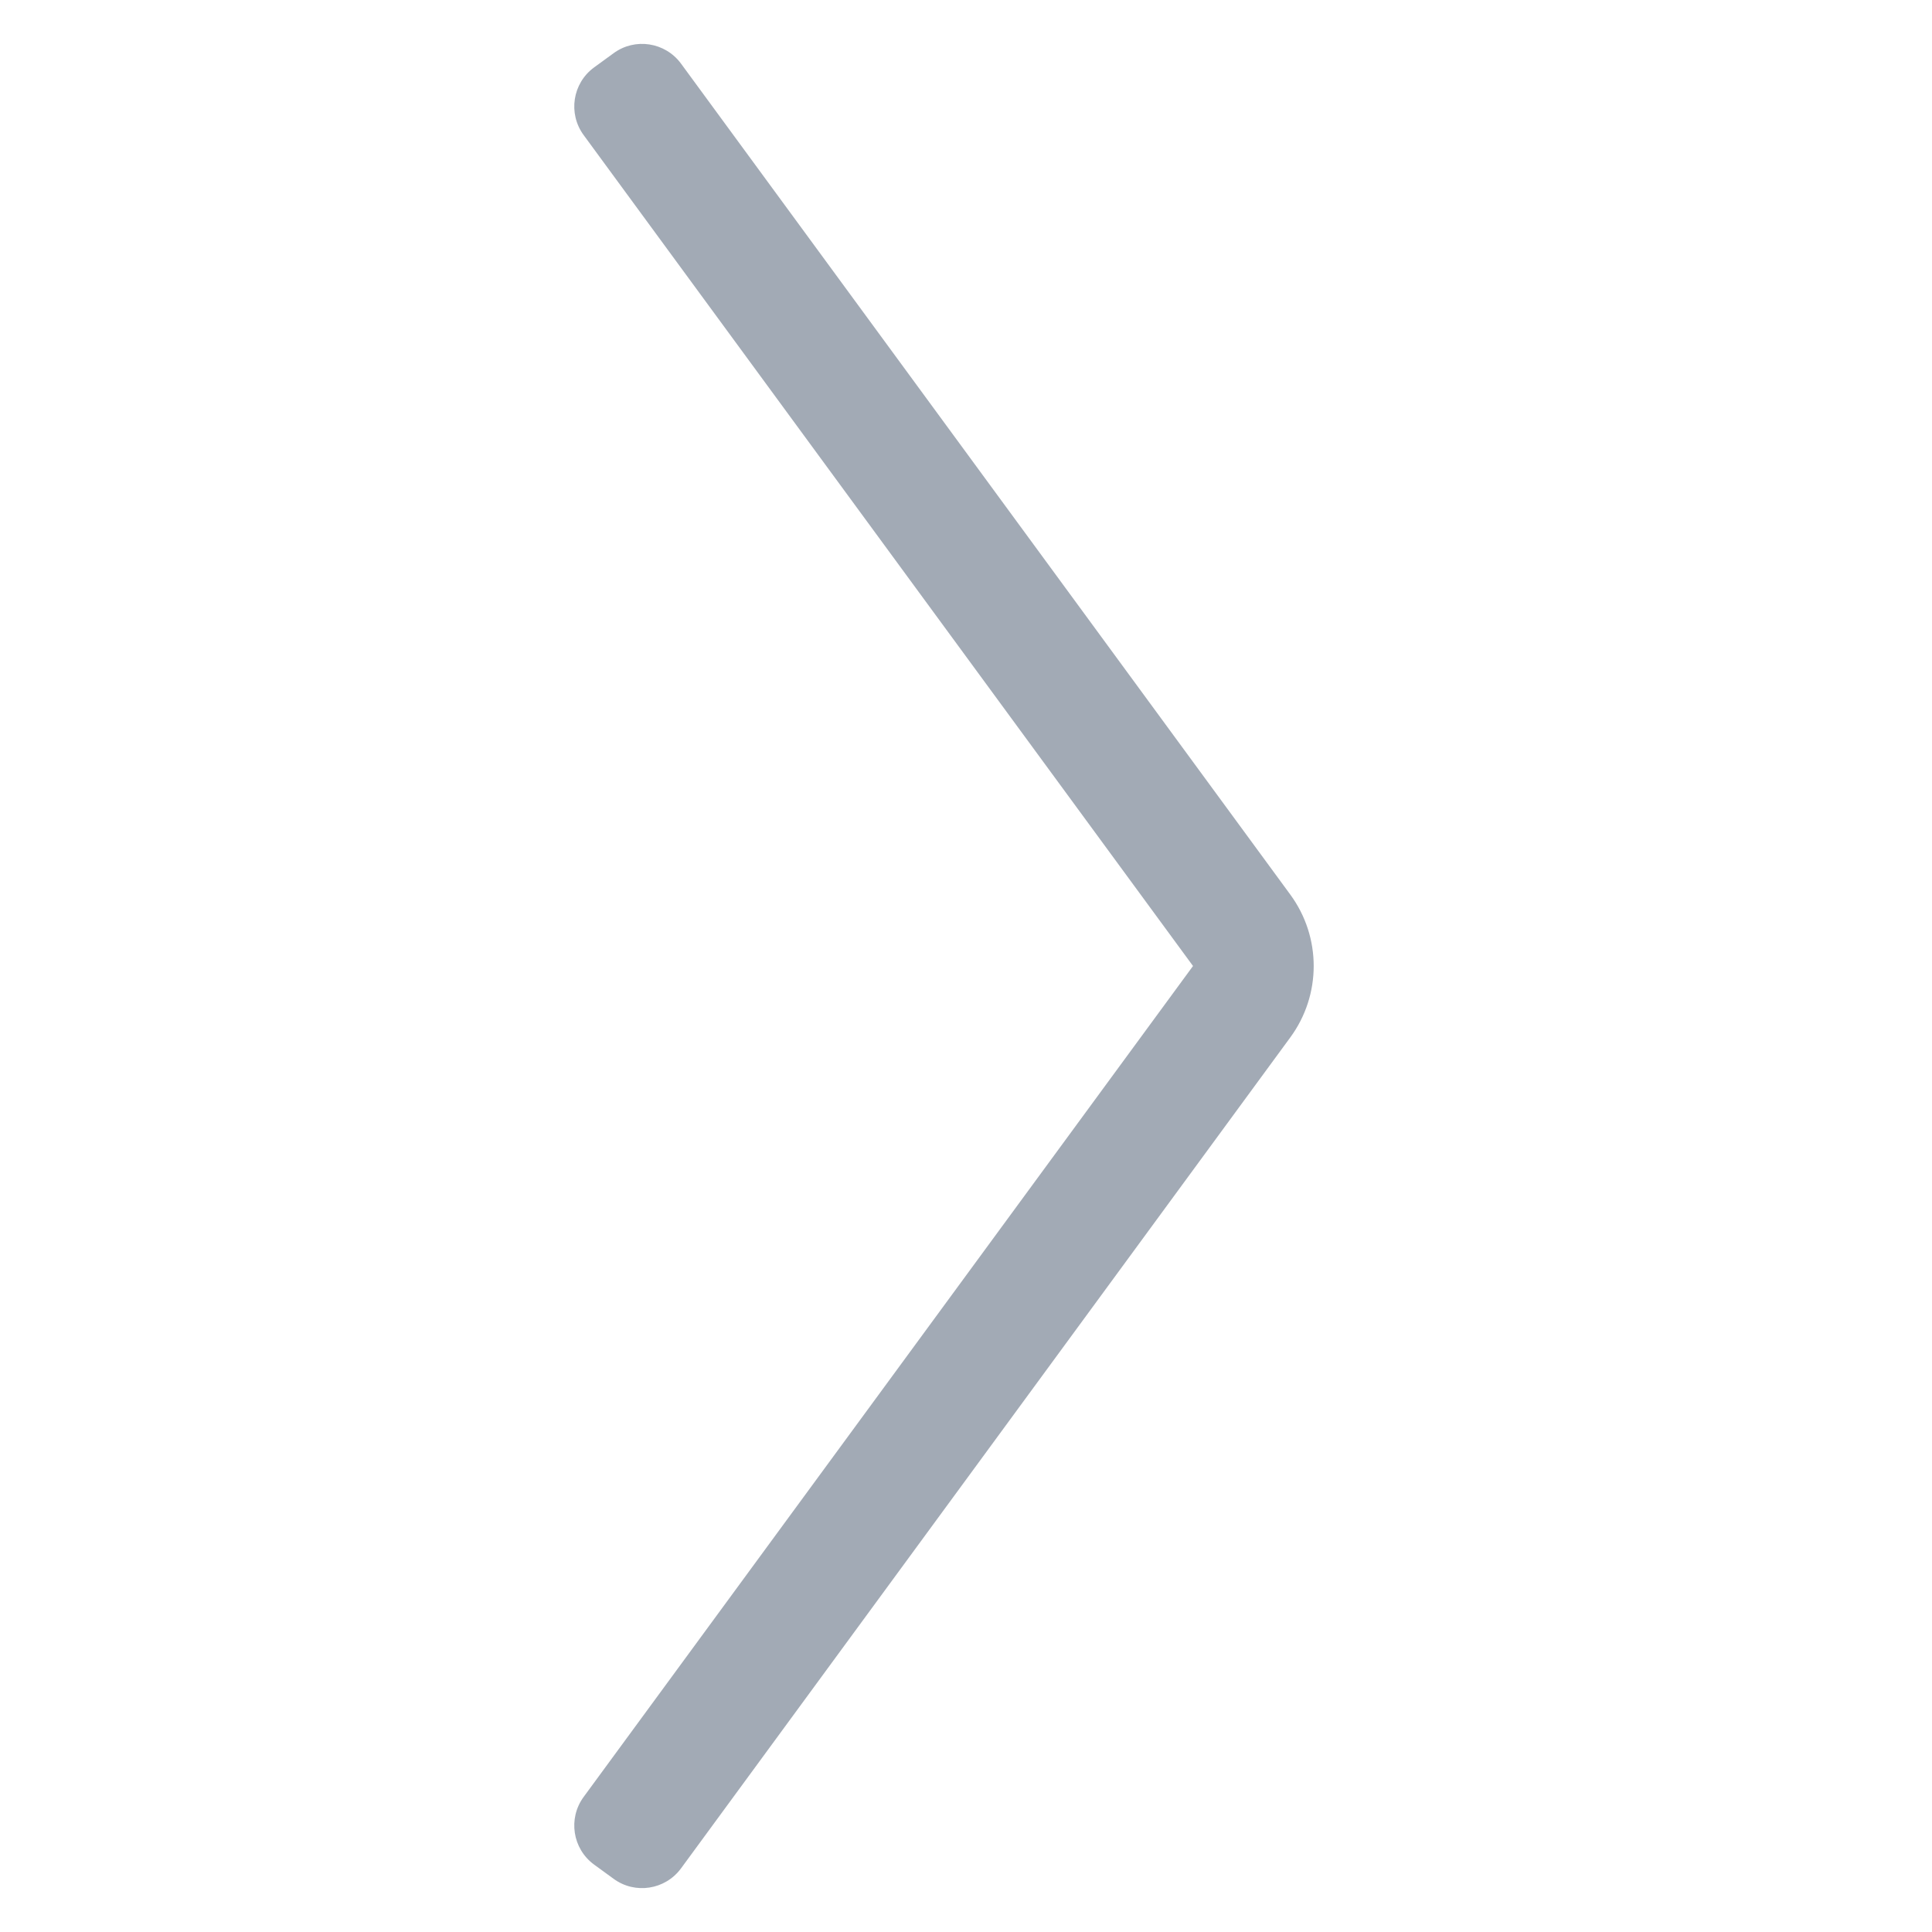
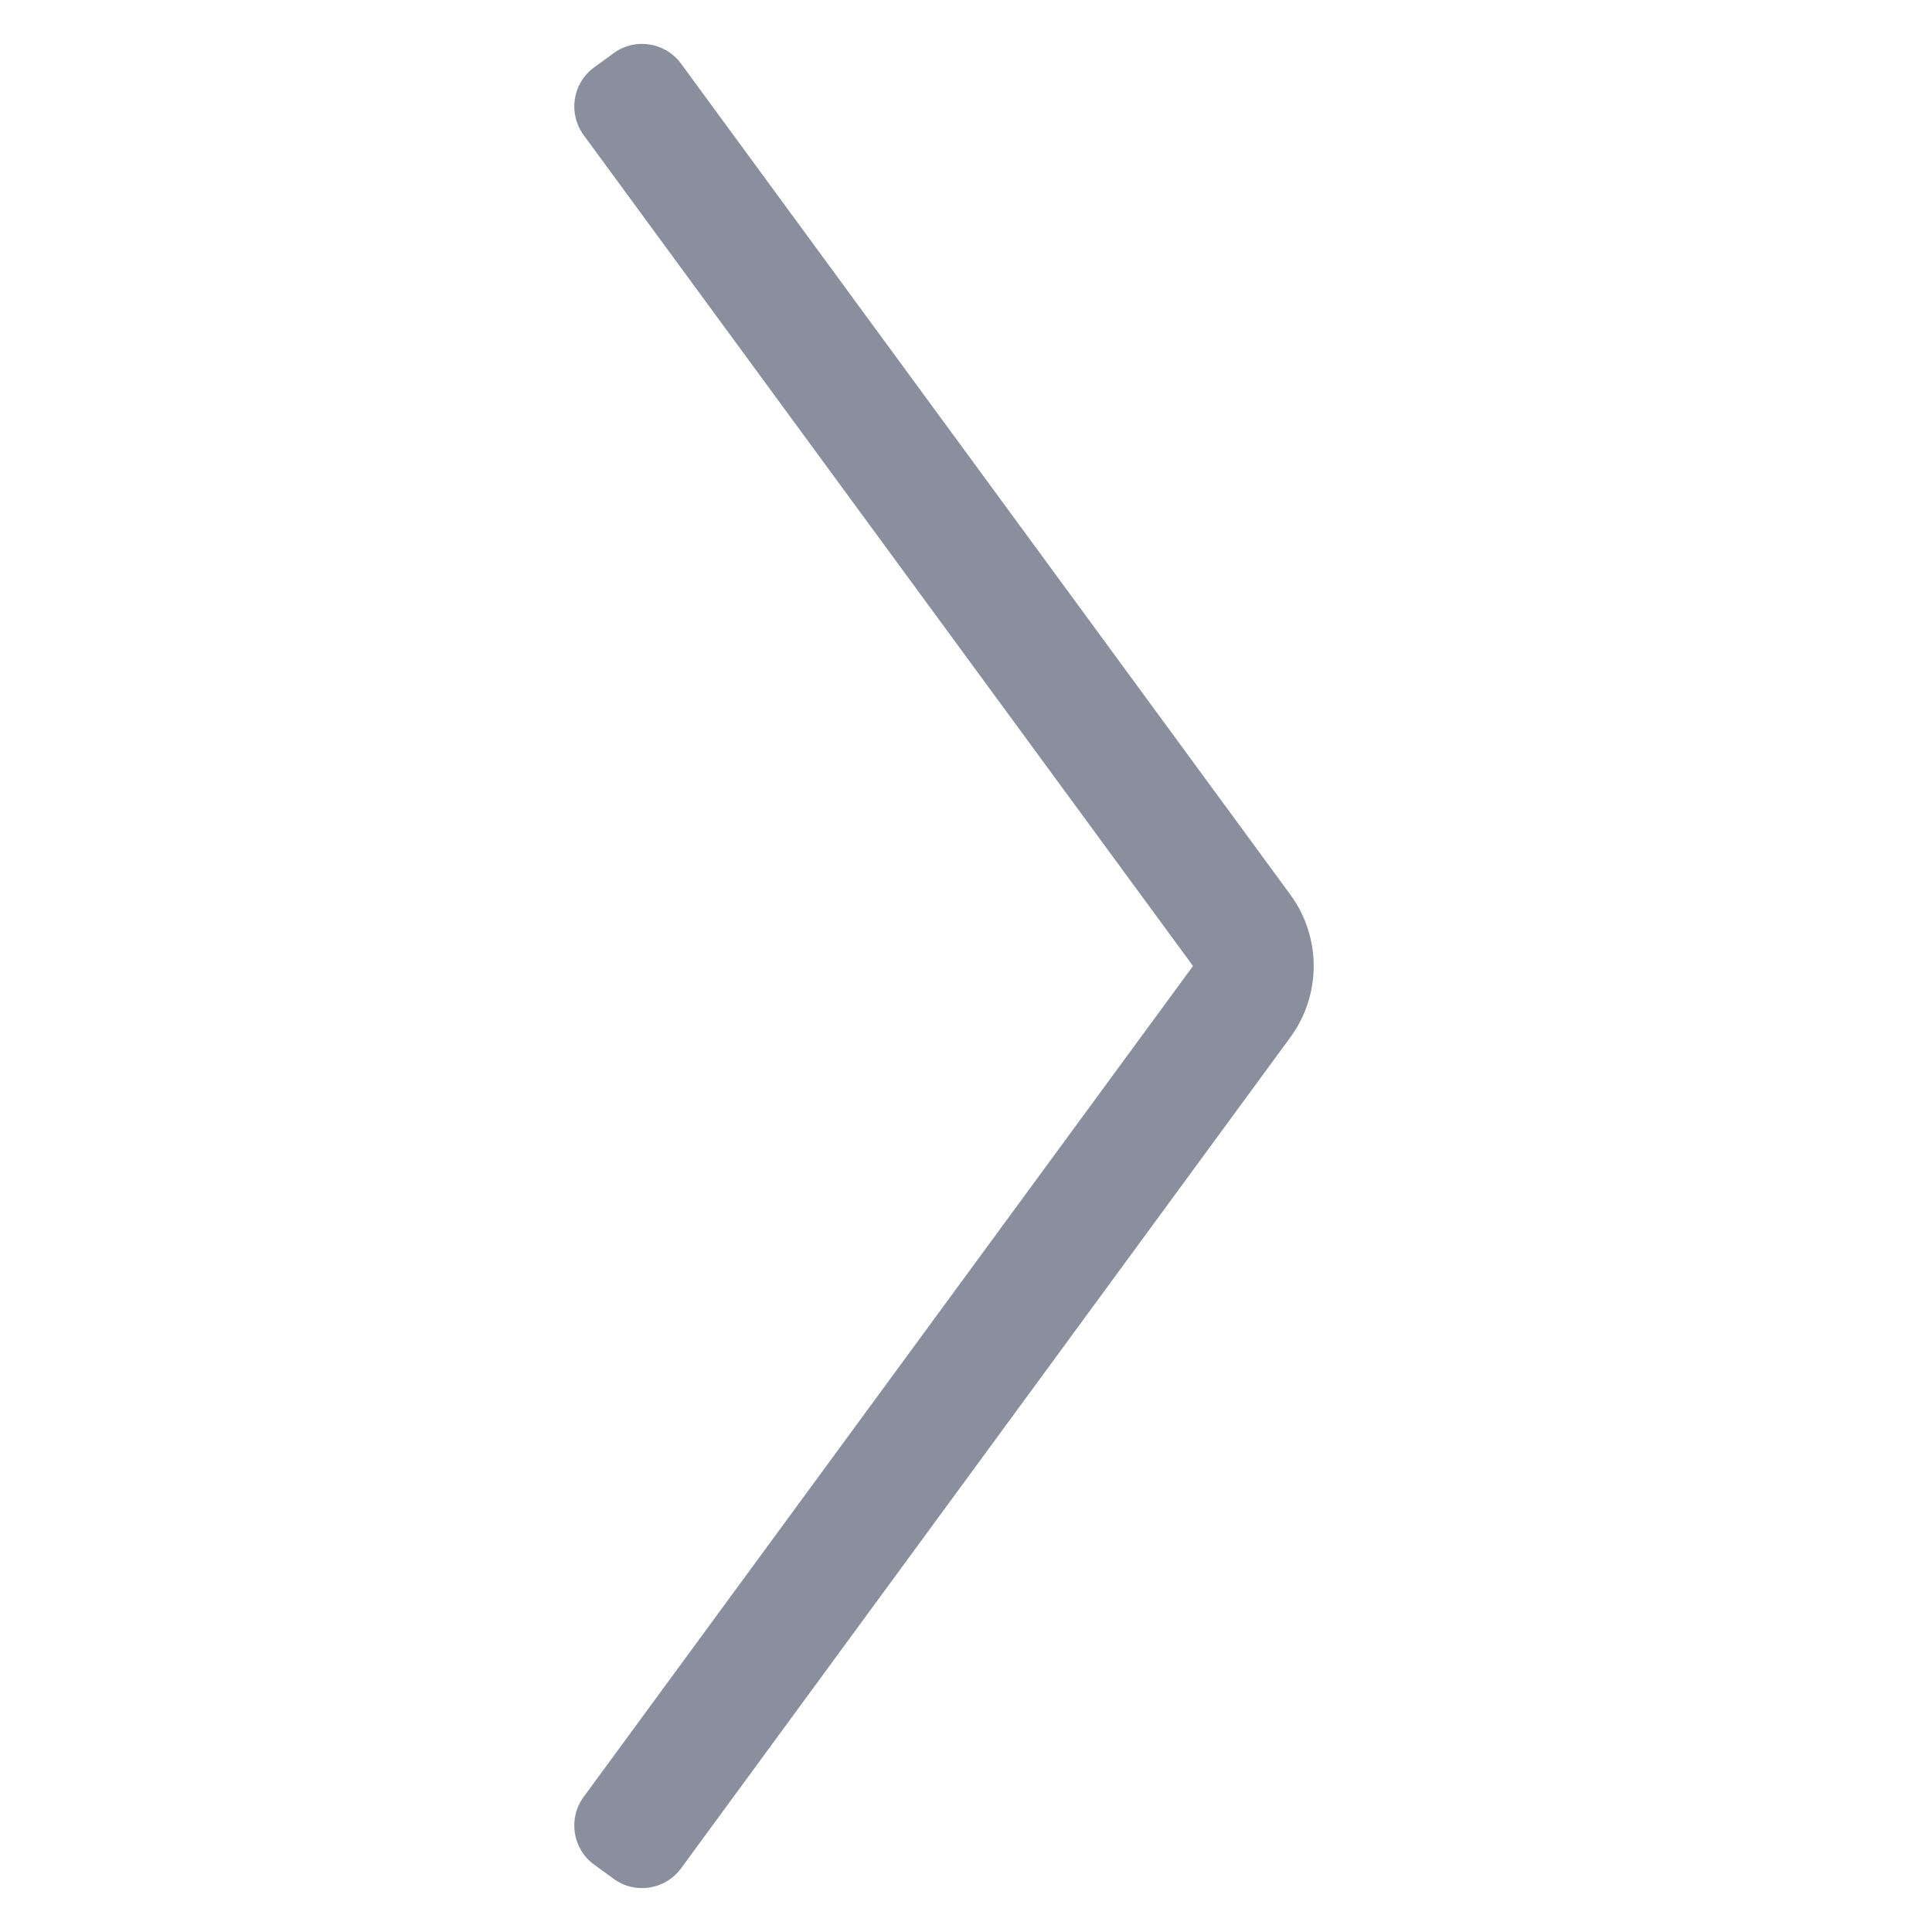
<svg xmlns="http://www.w3.org/2000/svg" width="16" height="16" viewBox="0 0 16 16" fill="none">
-   <path fill-rule="evenodd" clip-rule="evenodd" d="M10.686 7.409C10.944 7.761 10.944 8.239 10.686 8.591L5.64 15.473C5.509 15.651 5.259 15.69 5.081 15.559L4.919 15.441C4.741 15.31 4.703 15.06 4.833 14.882L9.88 8L4.833 1.118C4.703 0.94 4.741 0.69 4.919 0.559L5.081 0.441C5.259 0.31 5.509 0.349 5.64 0.527L10.686 7.409Z" fill="#A2AAB5" />
+   <path fill-rule="evenodd" clip-rule="evenodd" d="M10.686 7.409C10.944 7.761 10.944 8.239 10.686 8.591L5.64 15.473C5.509 15.651 5.259 15.69 5.081 15.559L4.919 15.441C4.741 15.31 4.703 15.06 4.833 14.882L9.88 8L4.833 1.118C4.703 0.94 4.741 0.69 4.919 0.559L5.081 0.441C5.259 0.31 5.509 0.349 5.64 0.527L10.686 7.409Z" fill="#898F9C" />
</svg>
